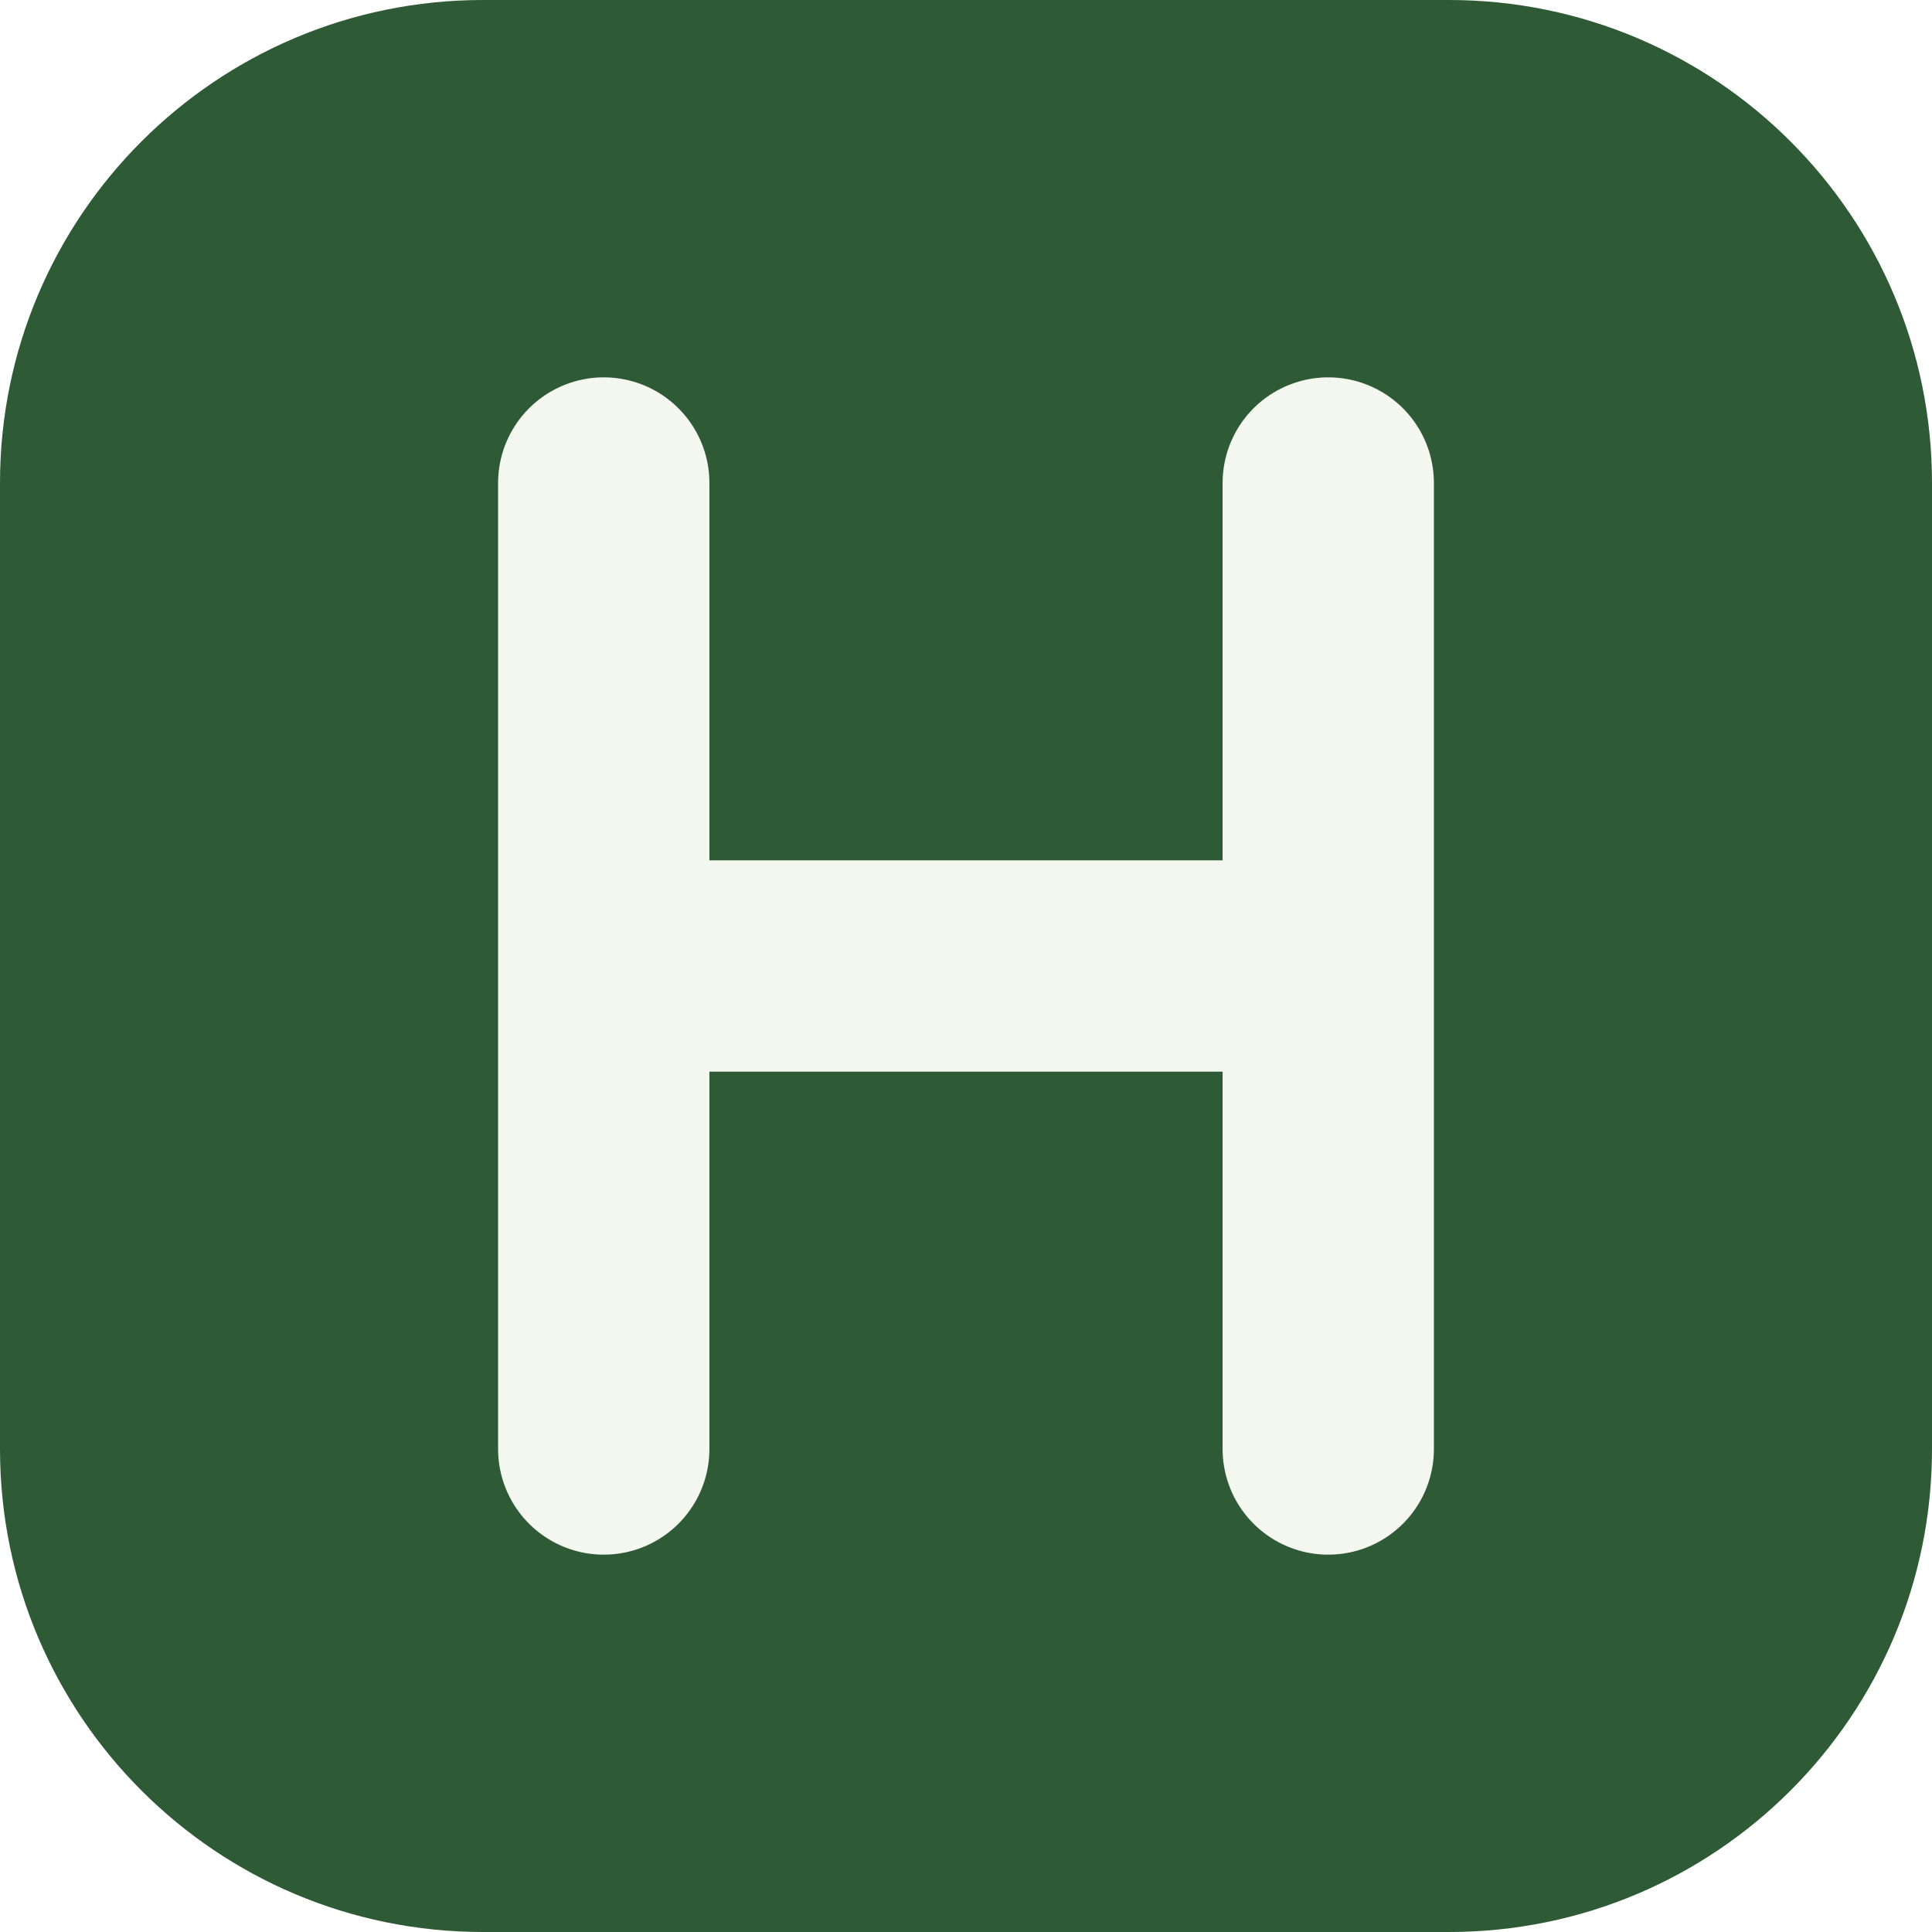
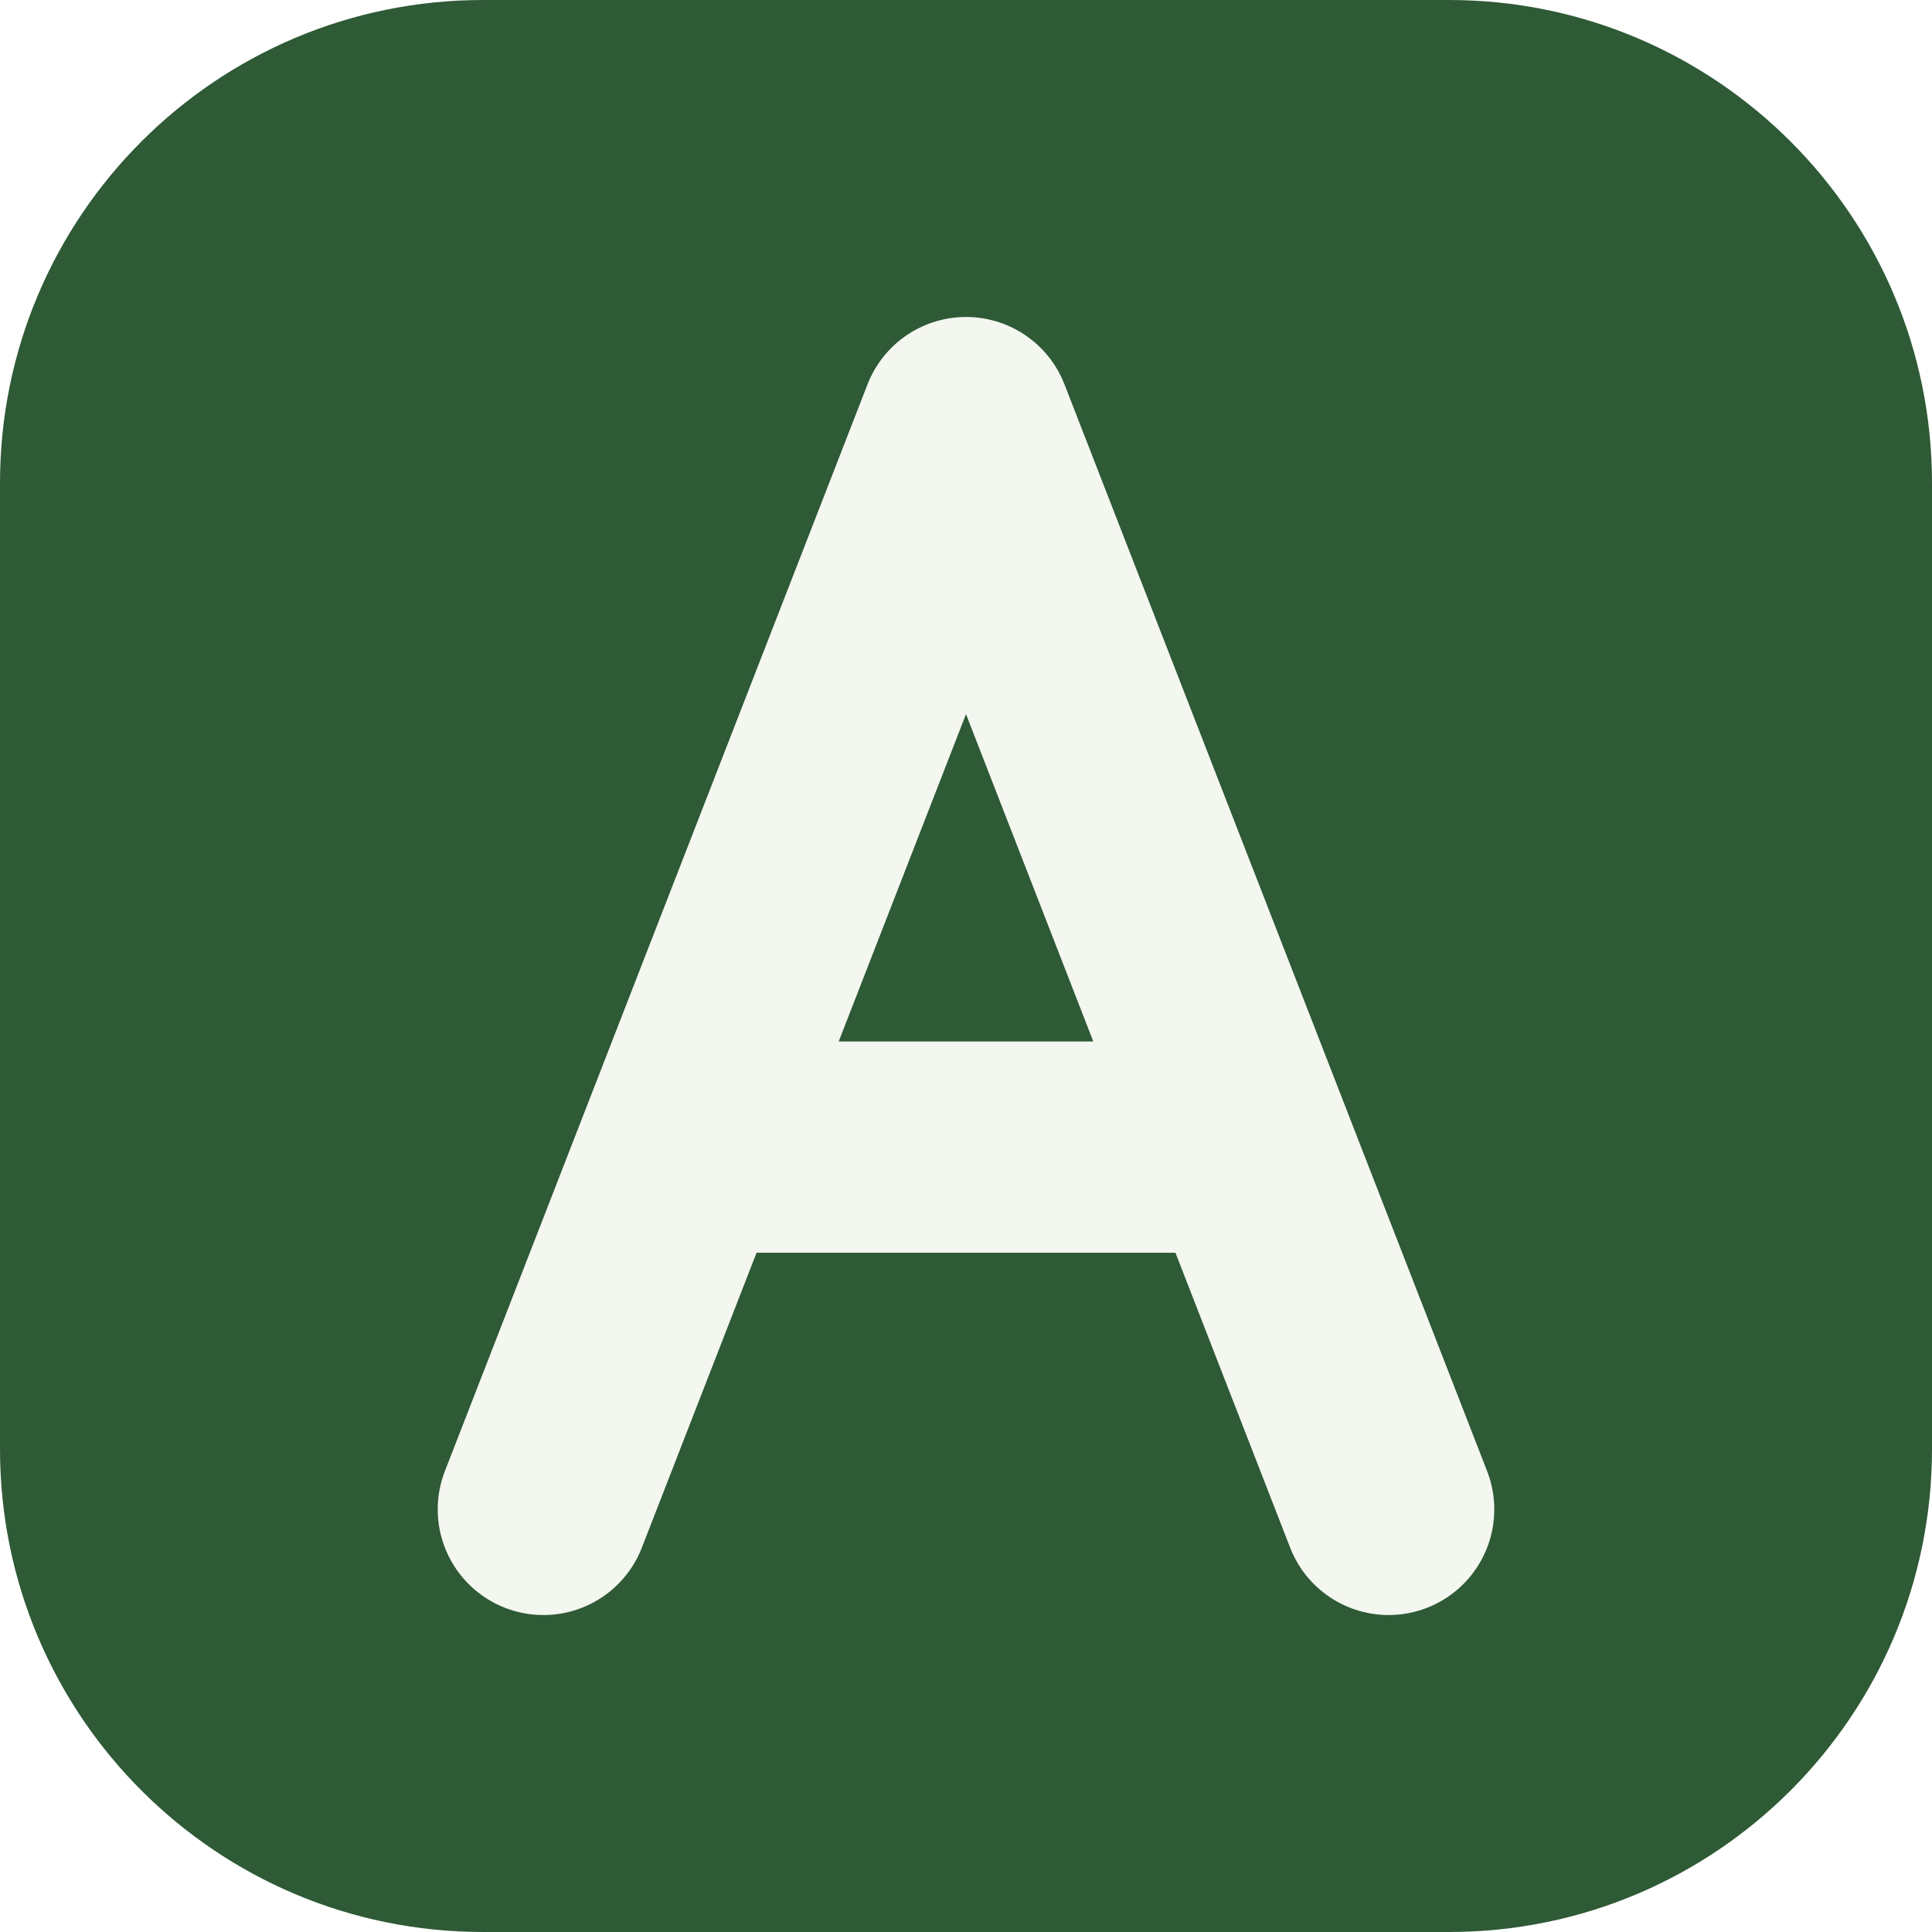
<svg xmlns="http://www.w3.org/2000/svg" viewBox="0 0 32 32">
  <rect width="32" height="32" rx="8" fill="#2e5a36" />
-   <path d="M10 8v16M22 8v16M10 16h12" stroke="#f4f6f0" stroke-width="3.5" stroke-linecap="round" />
+   <path d="M9 25L16 7l7 18M11.5 19h9" fill="none" stroke="#f4f6f0" stroke-width="3.5" stroke-linecap="round" stroke-linejoin="round" />
</svg>
